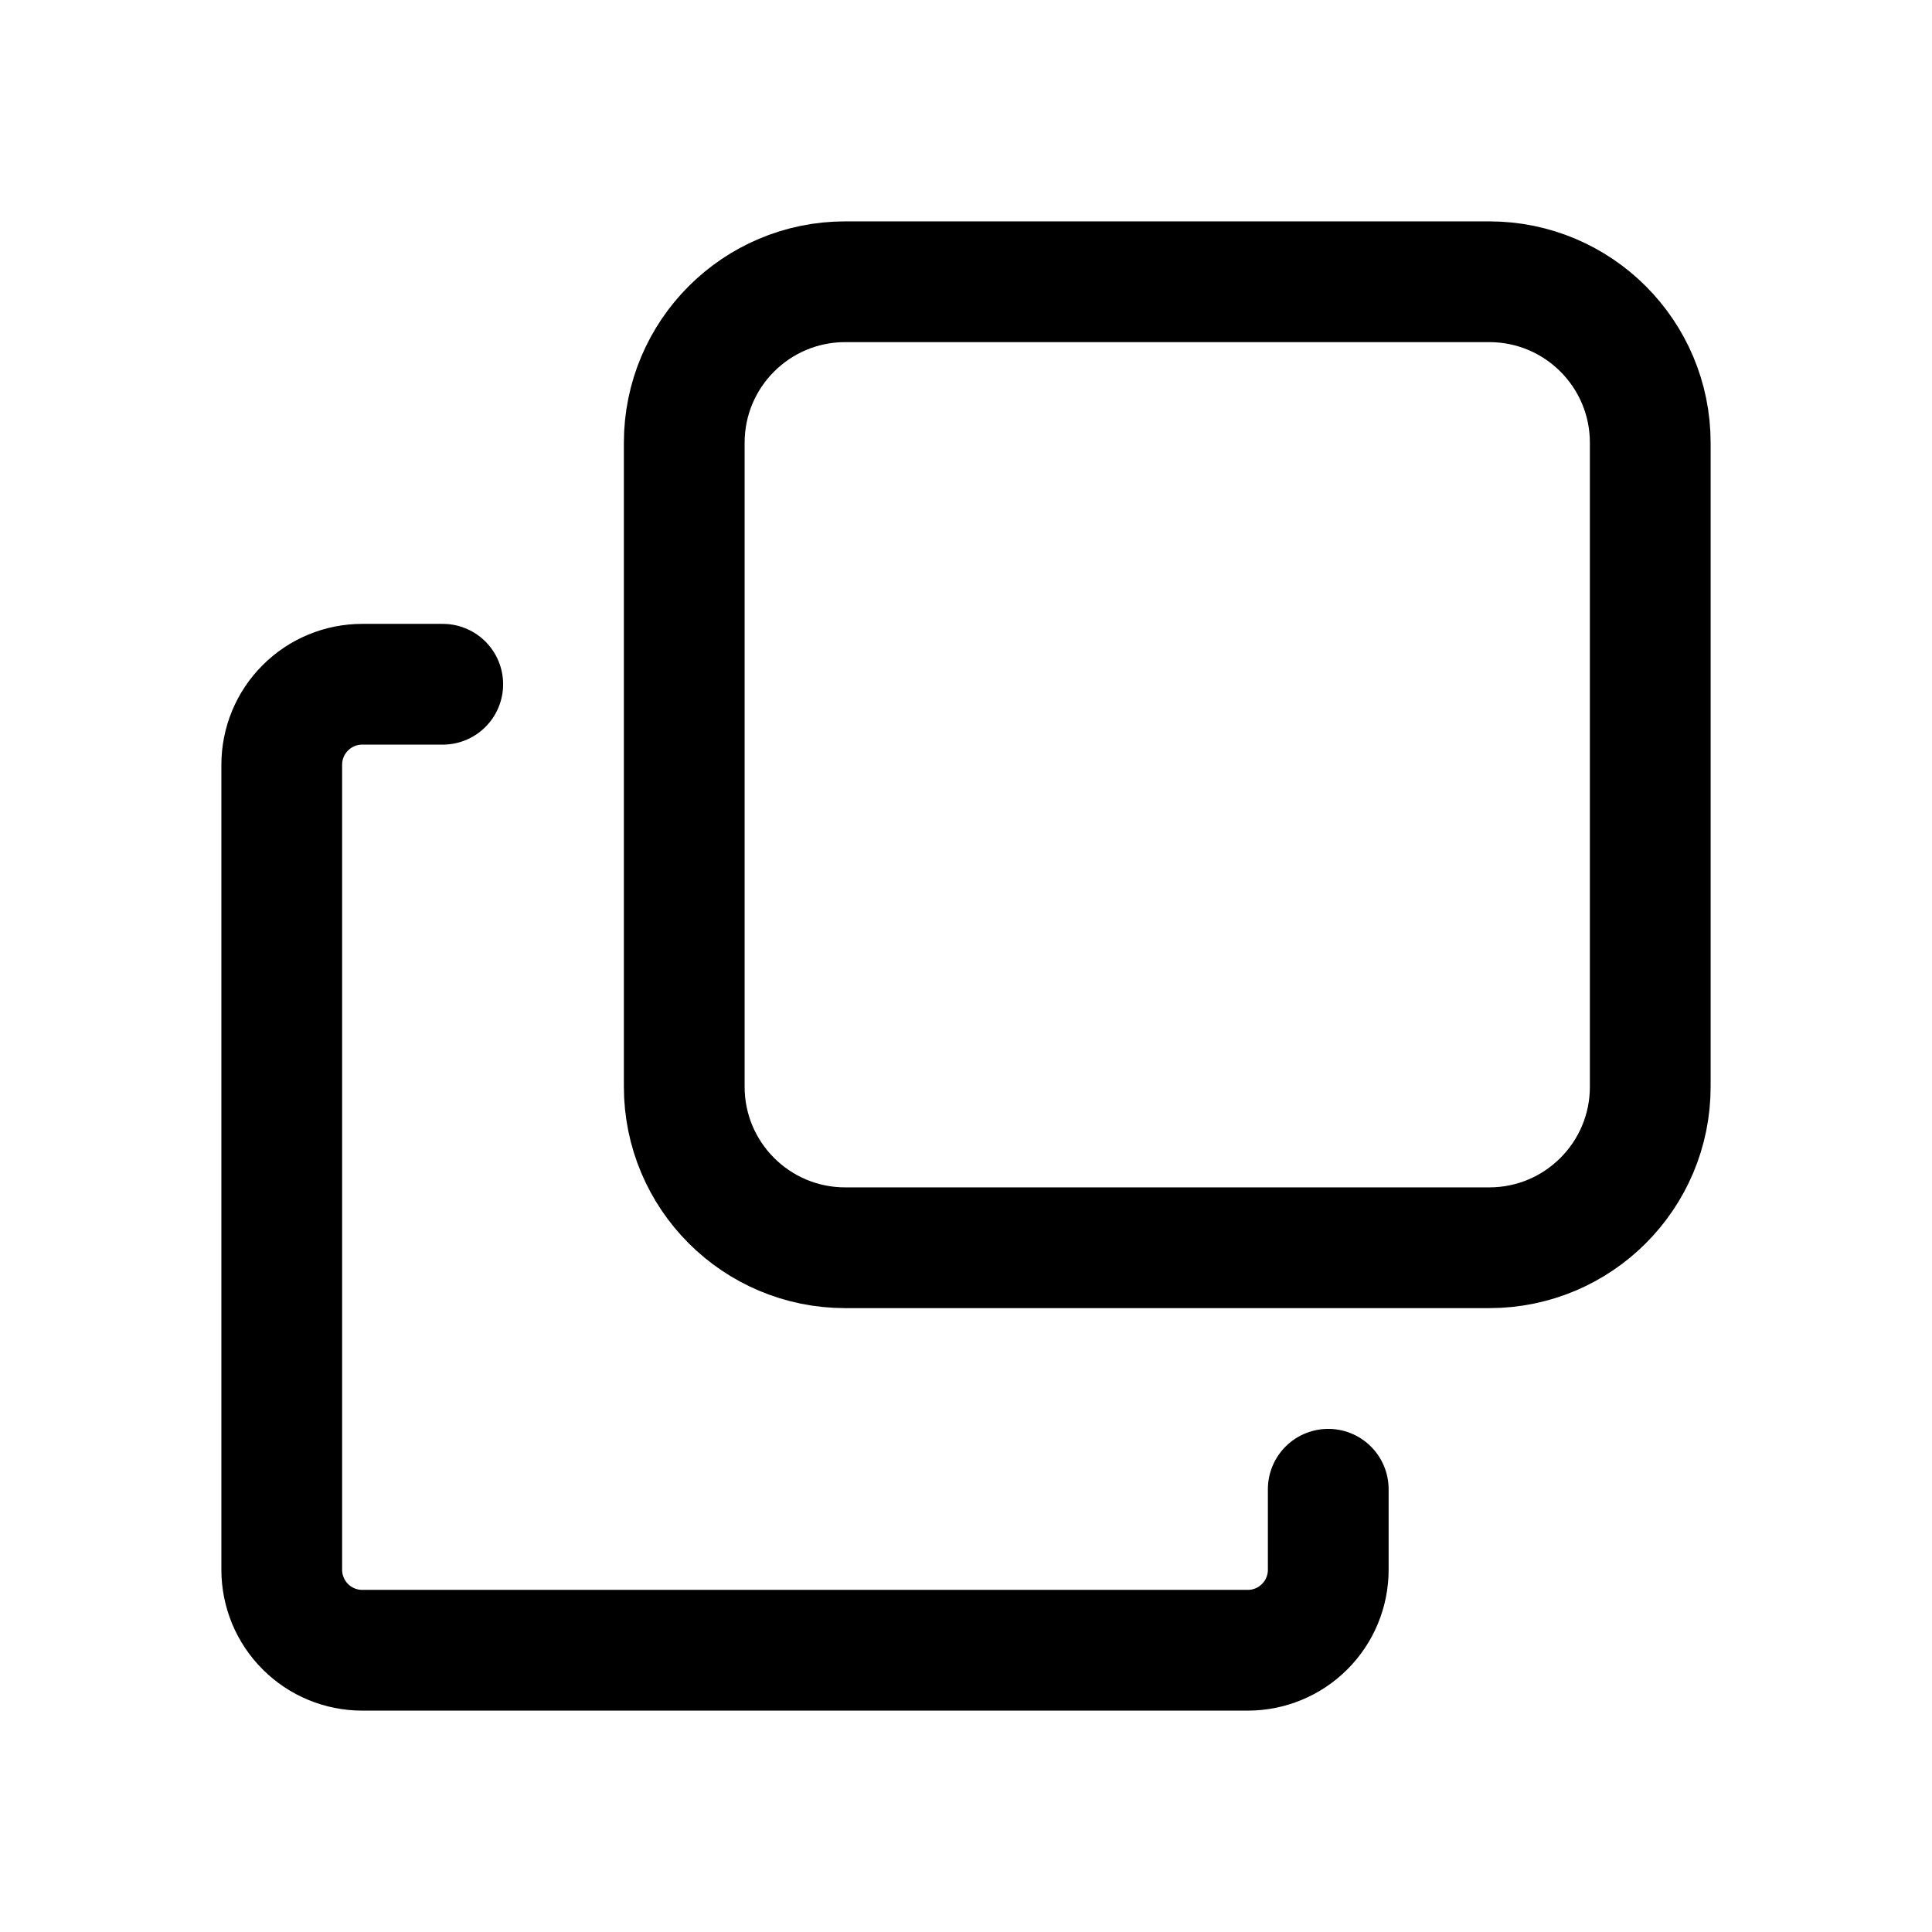
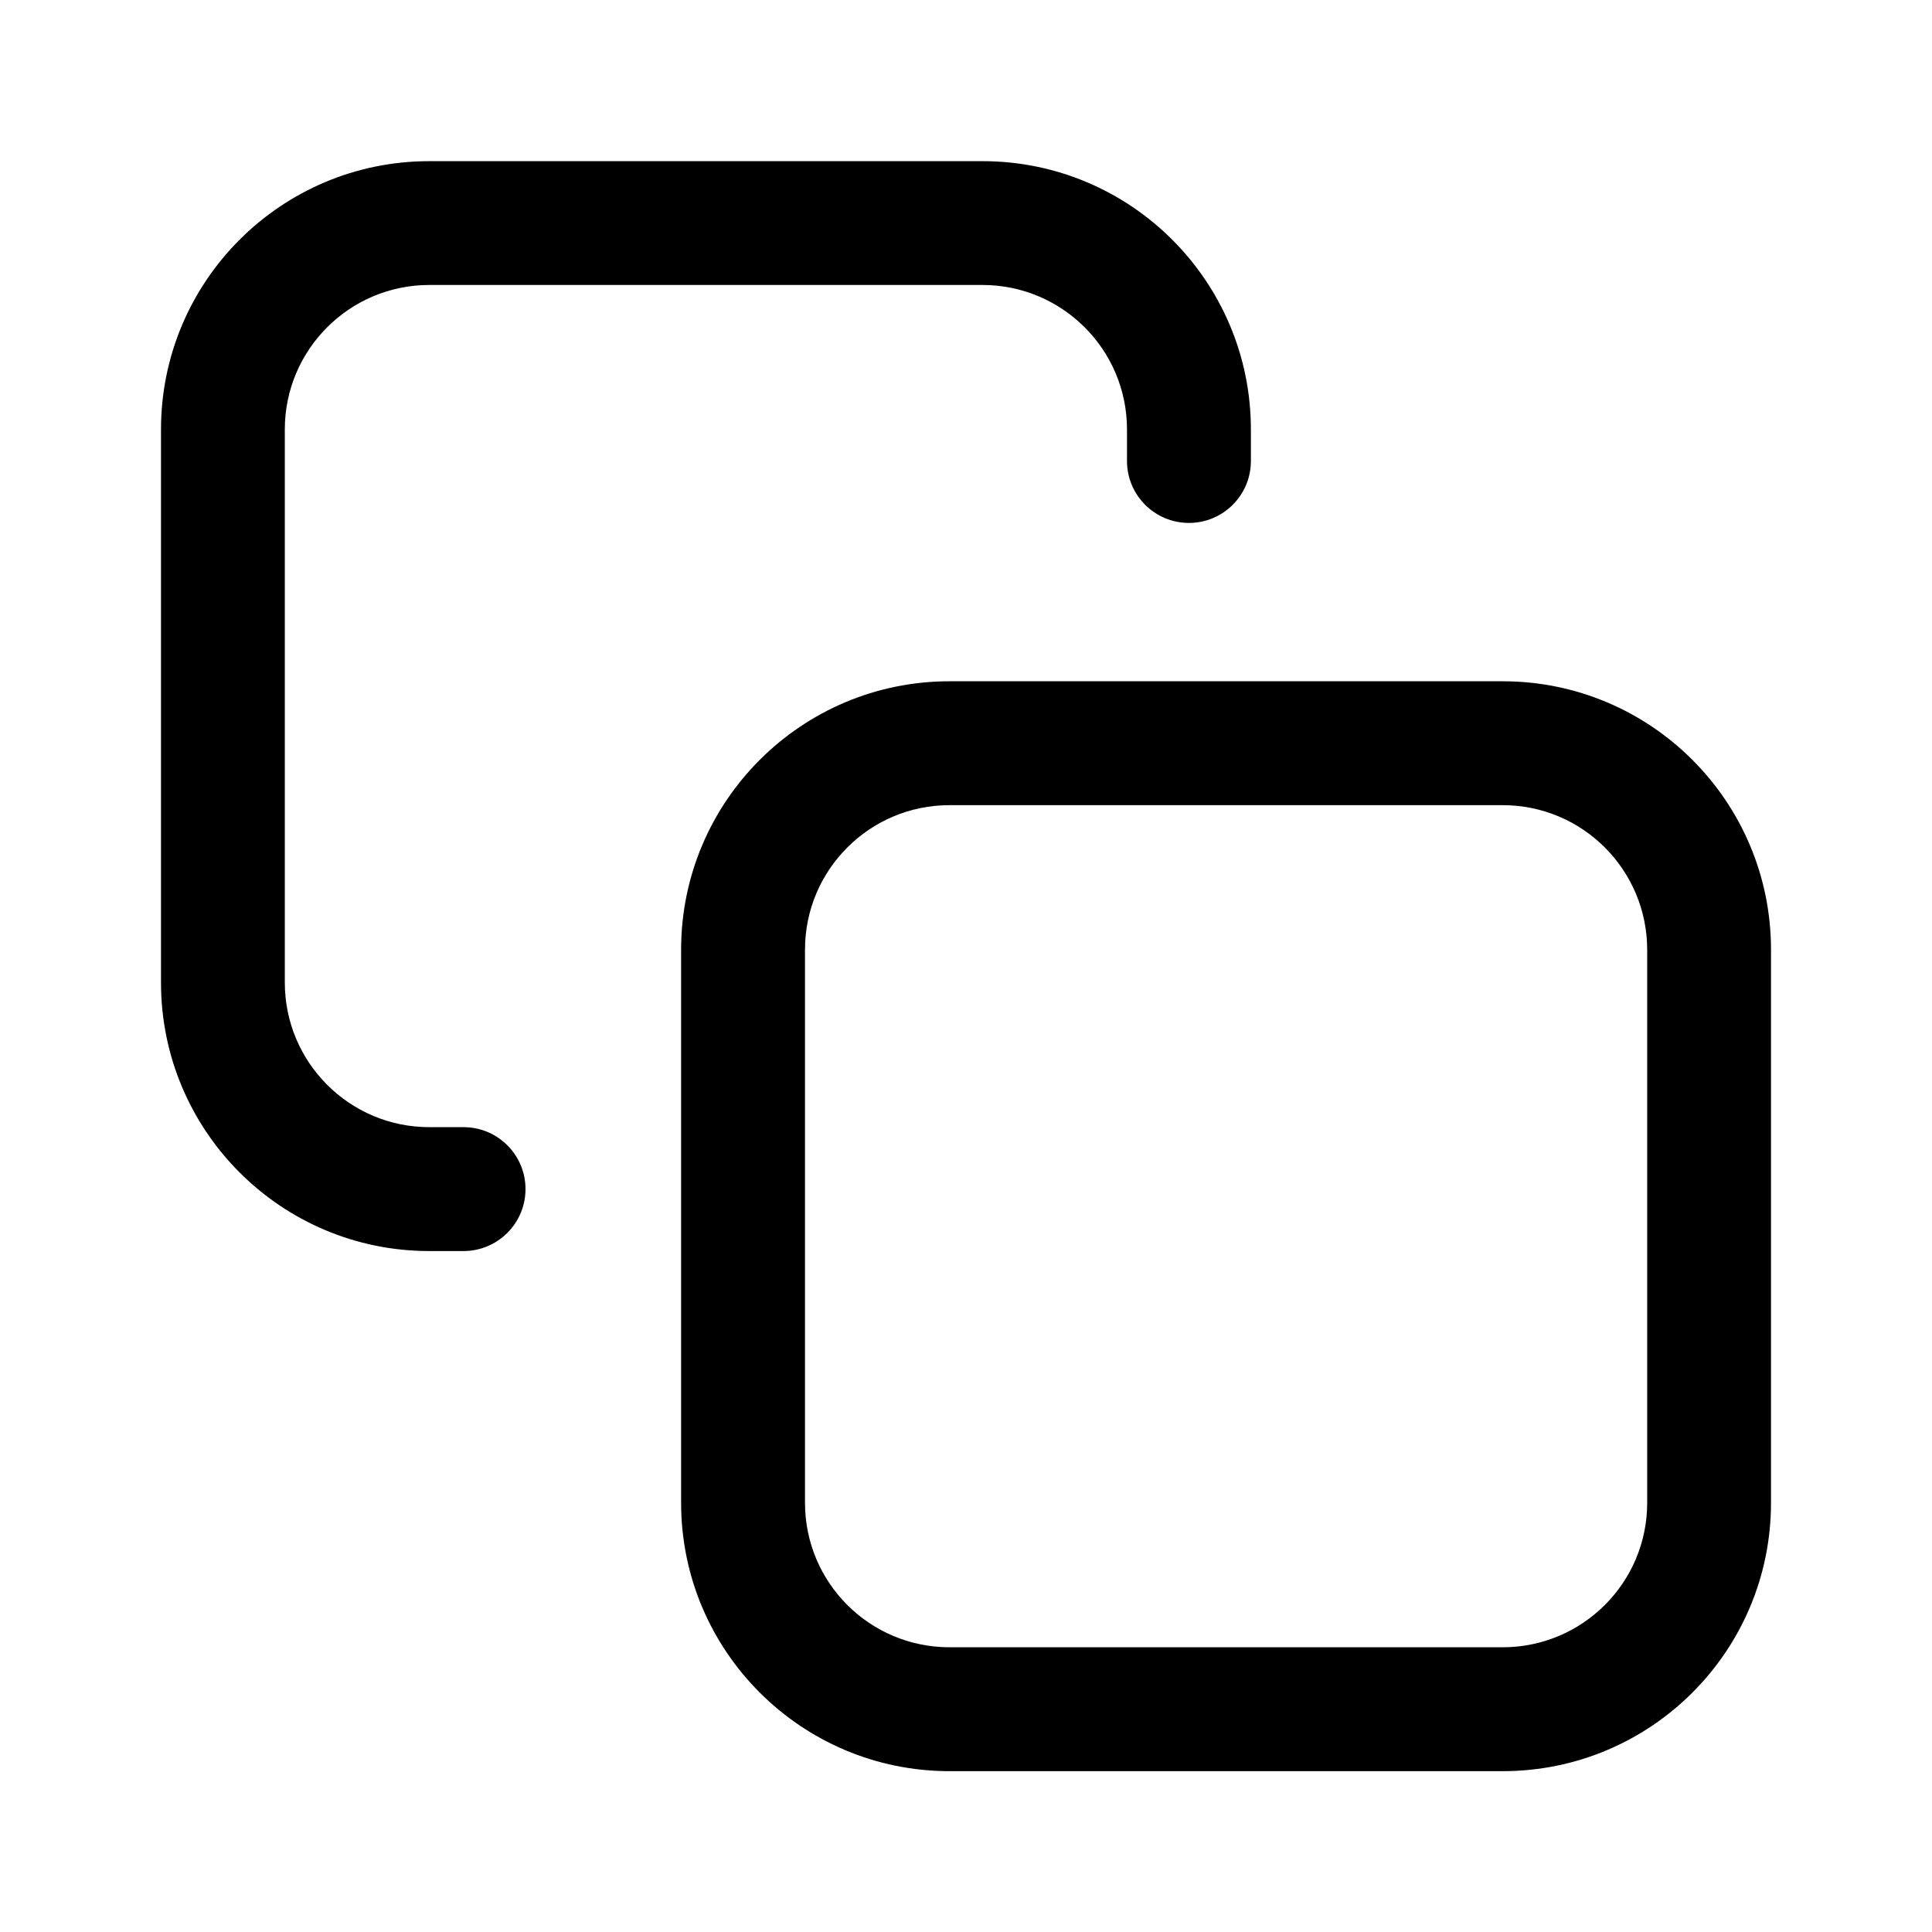
<svg xmlns="http://www.w3.org/2000/svg" width="24" height="24" viewBox="0 0 24 24" fill="none">
-   <path d="M18.5 3.5H10.5C9.395 3.5 8.5 4.395 8.5 5.5V13.5C8.5 14.605 9.395 15.5 10.5 15.5H18.5C19.605 15.5 20.5 14.605 20.5 13.5V5.5C20.5 4.395 19.605 3.5 18.5 3.5Z" stroke="currentColor" stroke-width="1.5" stroke-linecap="round" stroke-linejoin="round" />
-   <path d="M5.5 8.5H4.5C4.235 8.5 3.98 8.605 3.793 8.793C3.605 8.98 3.5 9.235 3.5 9.5V19.5C3.5 19.765 3.605 20.02 3.793 20.207C3.98 20.395 4.235 20.5 4.5 20.5H15.5C15.765 20.5 16.02 20.395 16.207 20.207C16.395 20.02 16.5 19.765 16.5 19.5V18.5" stroke="currentColor" stroke-width="1.5" stroke-linecap="round" stroke-linejoin="round" />
+   <path d="M20.462 11.797C20.461 10.805 19.658 10.002 18.667 10.002H11.795C10.803 10.002 10 10.806 10 11.797V18.669C10 19.66 10.803 20.463 11.795 20.463H18.667C19.658 20.463 20.462 19.66 20.462 18.669V11.797ZM14 5.727V5.335C14 4.344 13.197 3.541 12.205 3.54H5.333C4.342 3.54 3.538 4.344 3.538 5.335V12.207C3.539 13.198 4.342 14.002 5.333 14.002H5.759C6.184 14.002 6.528 14.347 6.528 14.771C6.528 15.196 6.184 15.54 5.759 15.541H5.333C3.492 15.541 2 14.048 2 12.207V5.335C2 3.494 3.492 2.002 5.333 2.002H12.205C14.046 2.002 15.539 3.494 15.539 5.335V5.727C15.539 6.152 15.194 6.496 14.769 6.496C14.345 6.496 14 6.152 14 5.727ZM22 18.669C22 20.51 20.508 22.002 18.667 22.002H11.795C9.954 22.002 8.461 20.509 8.461 18.669V11.797C8.461 9.956 9.954 8.463 11.795 8.463H18.667C20.508 8.463 22 9.956 22 11.797V18.669Z" fill="currentColor" />
</svg>
